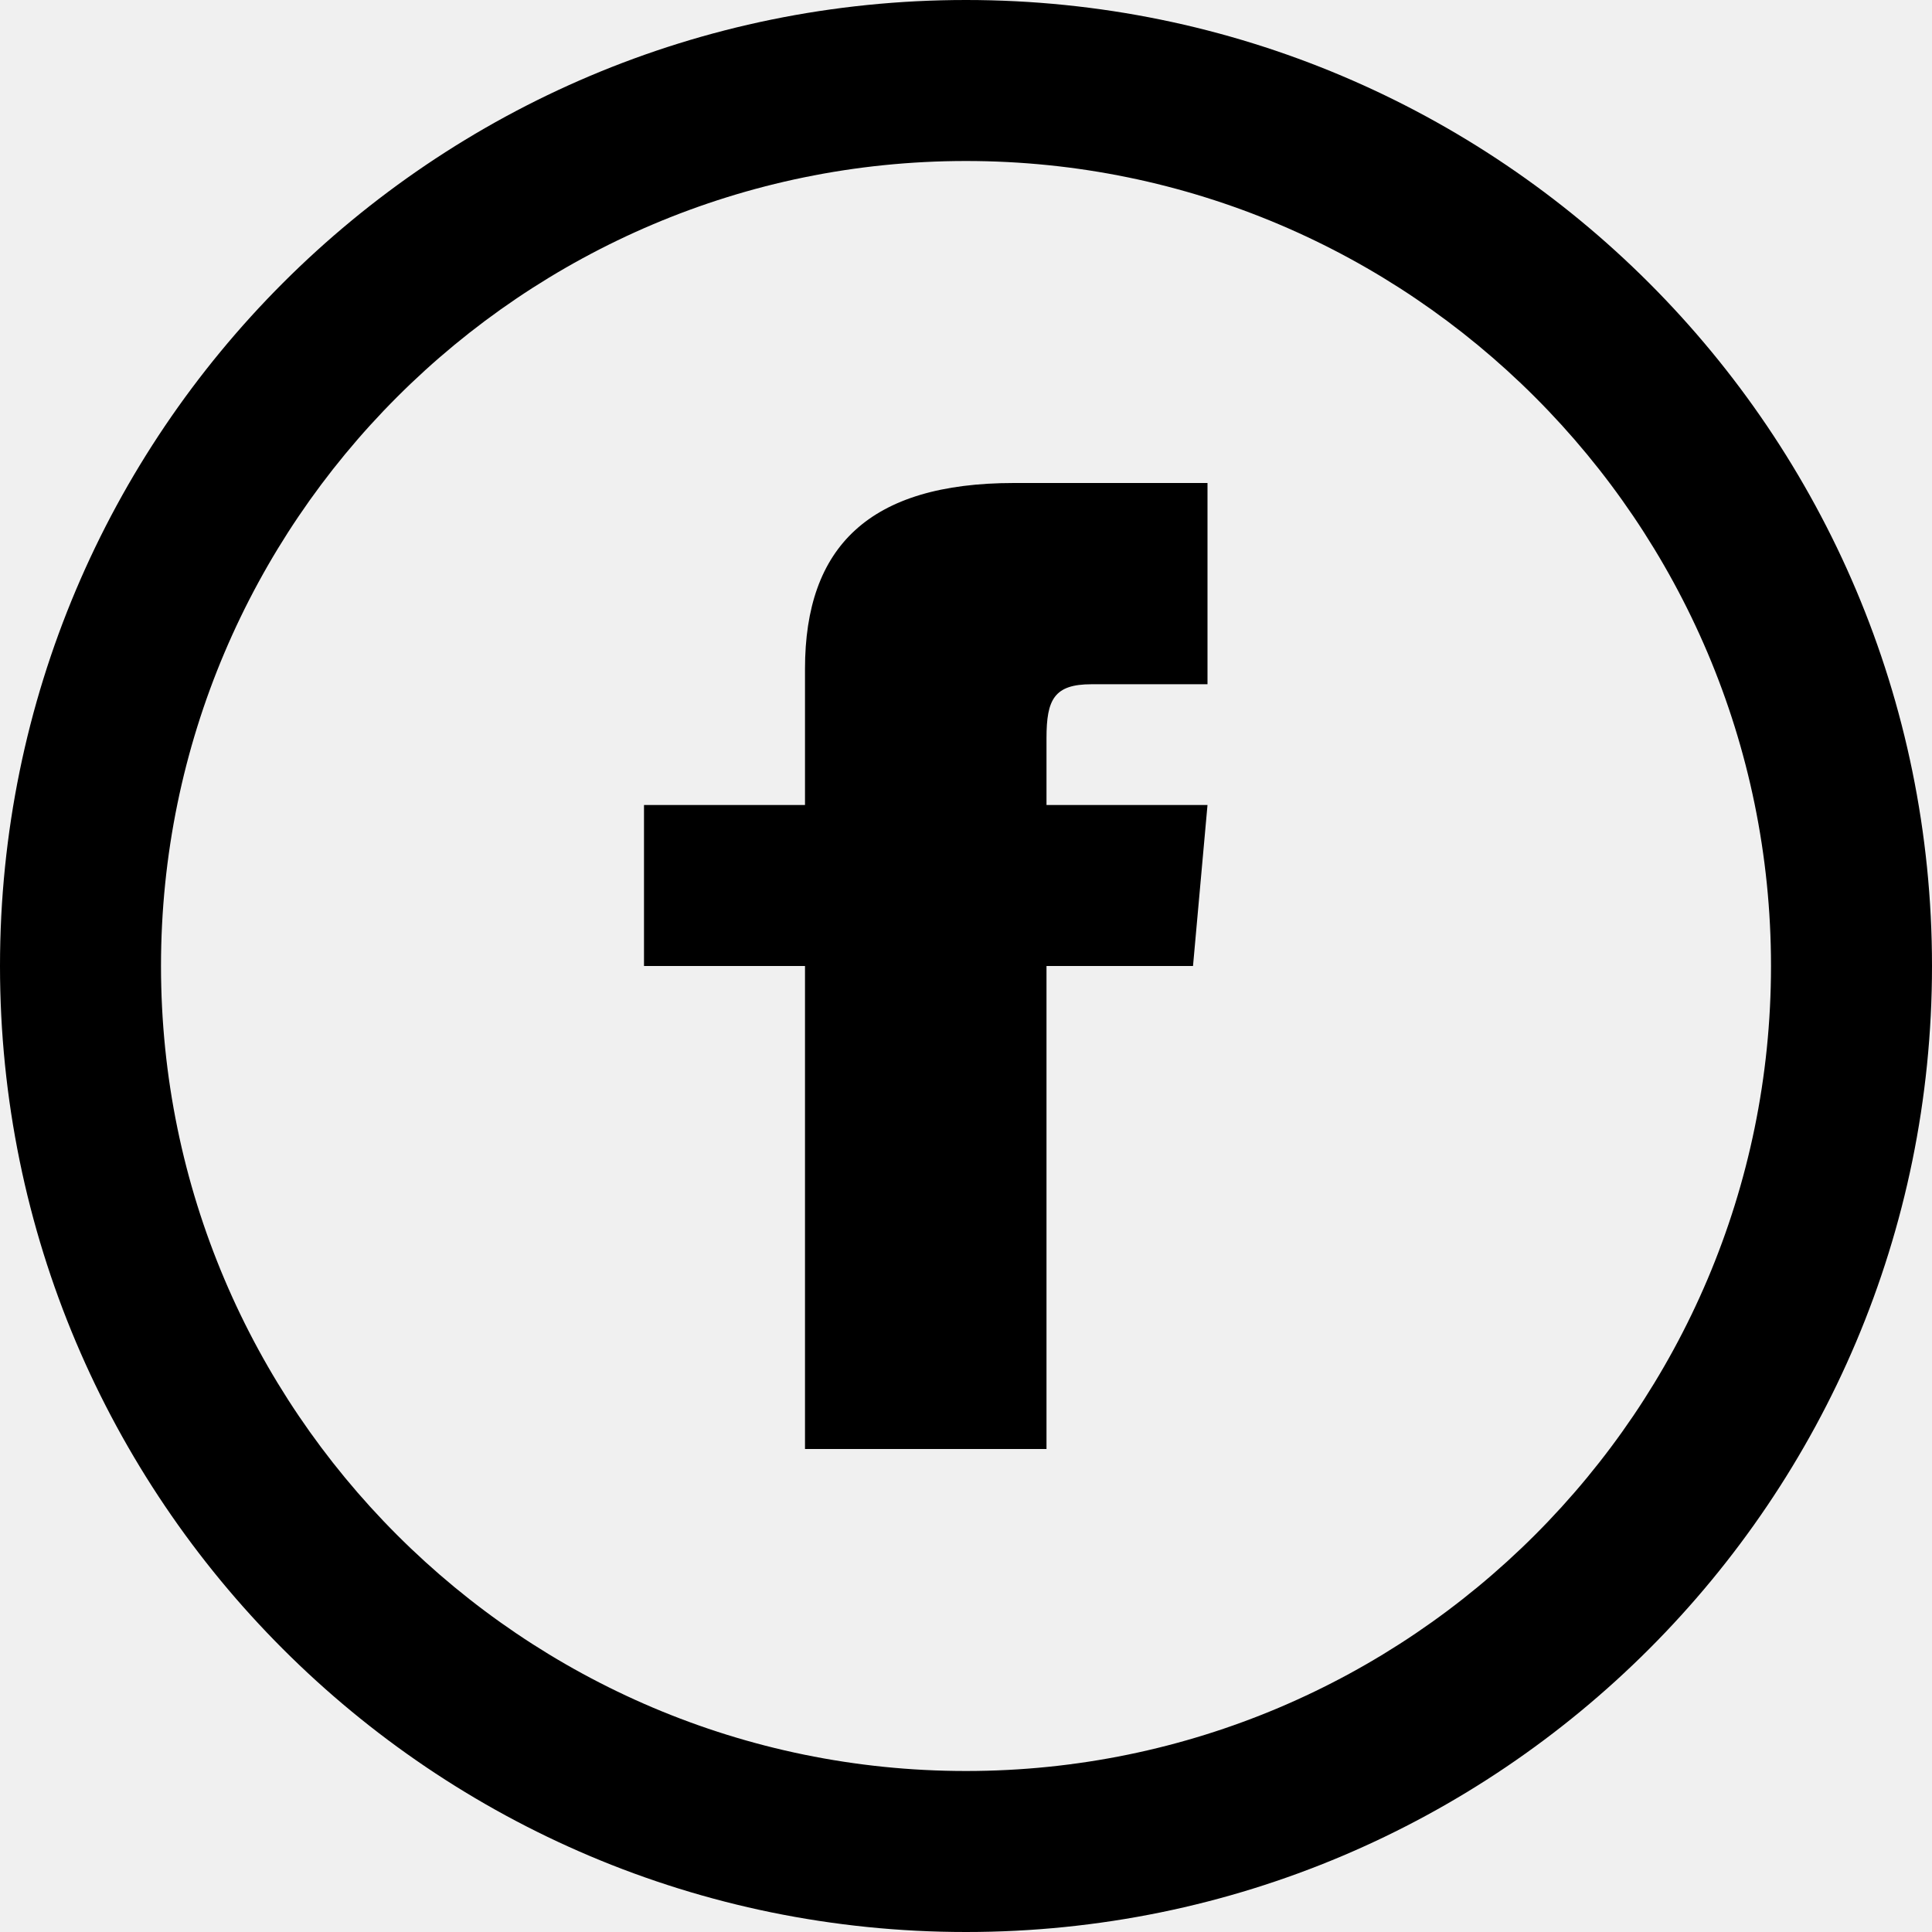
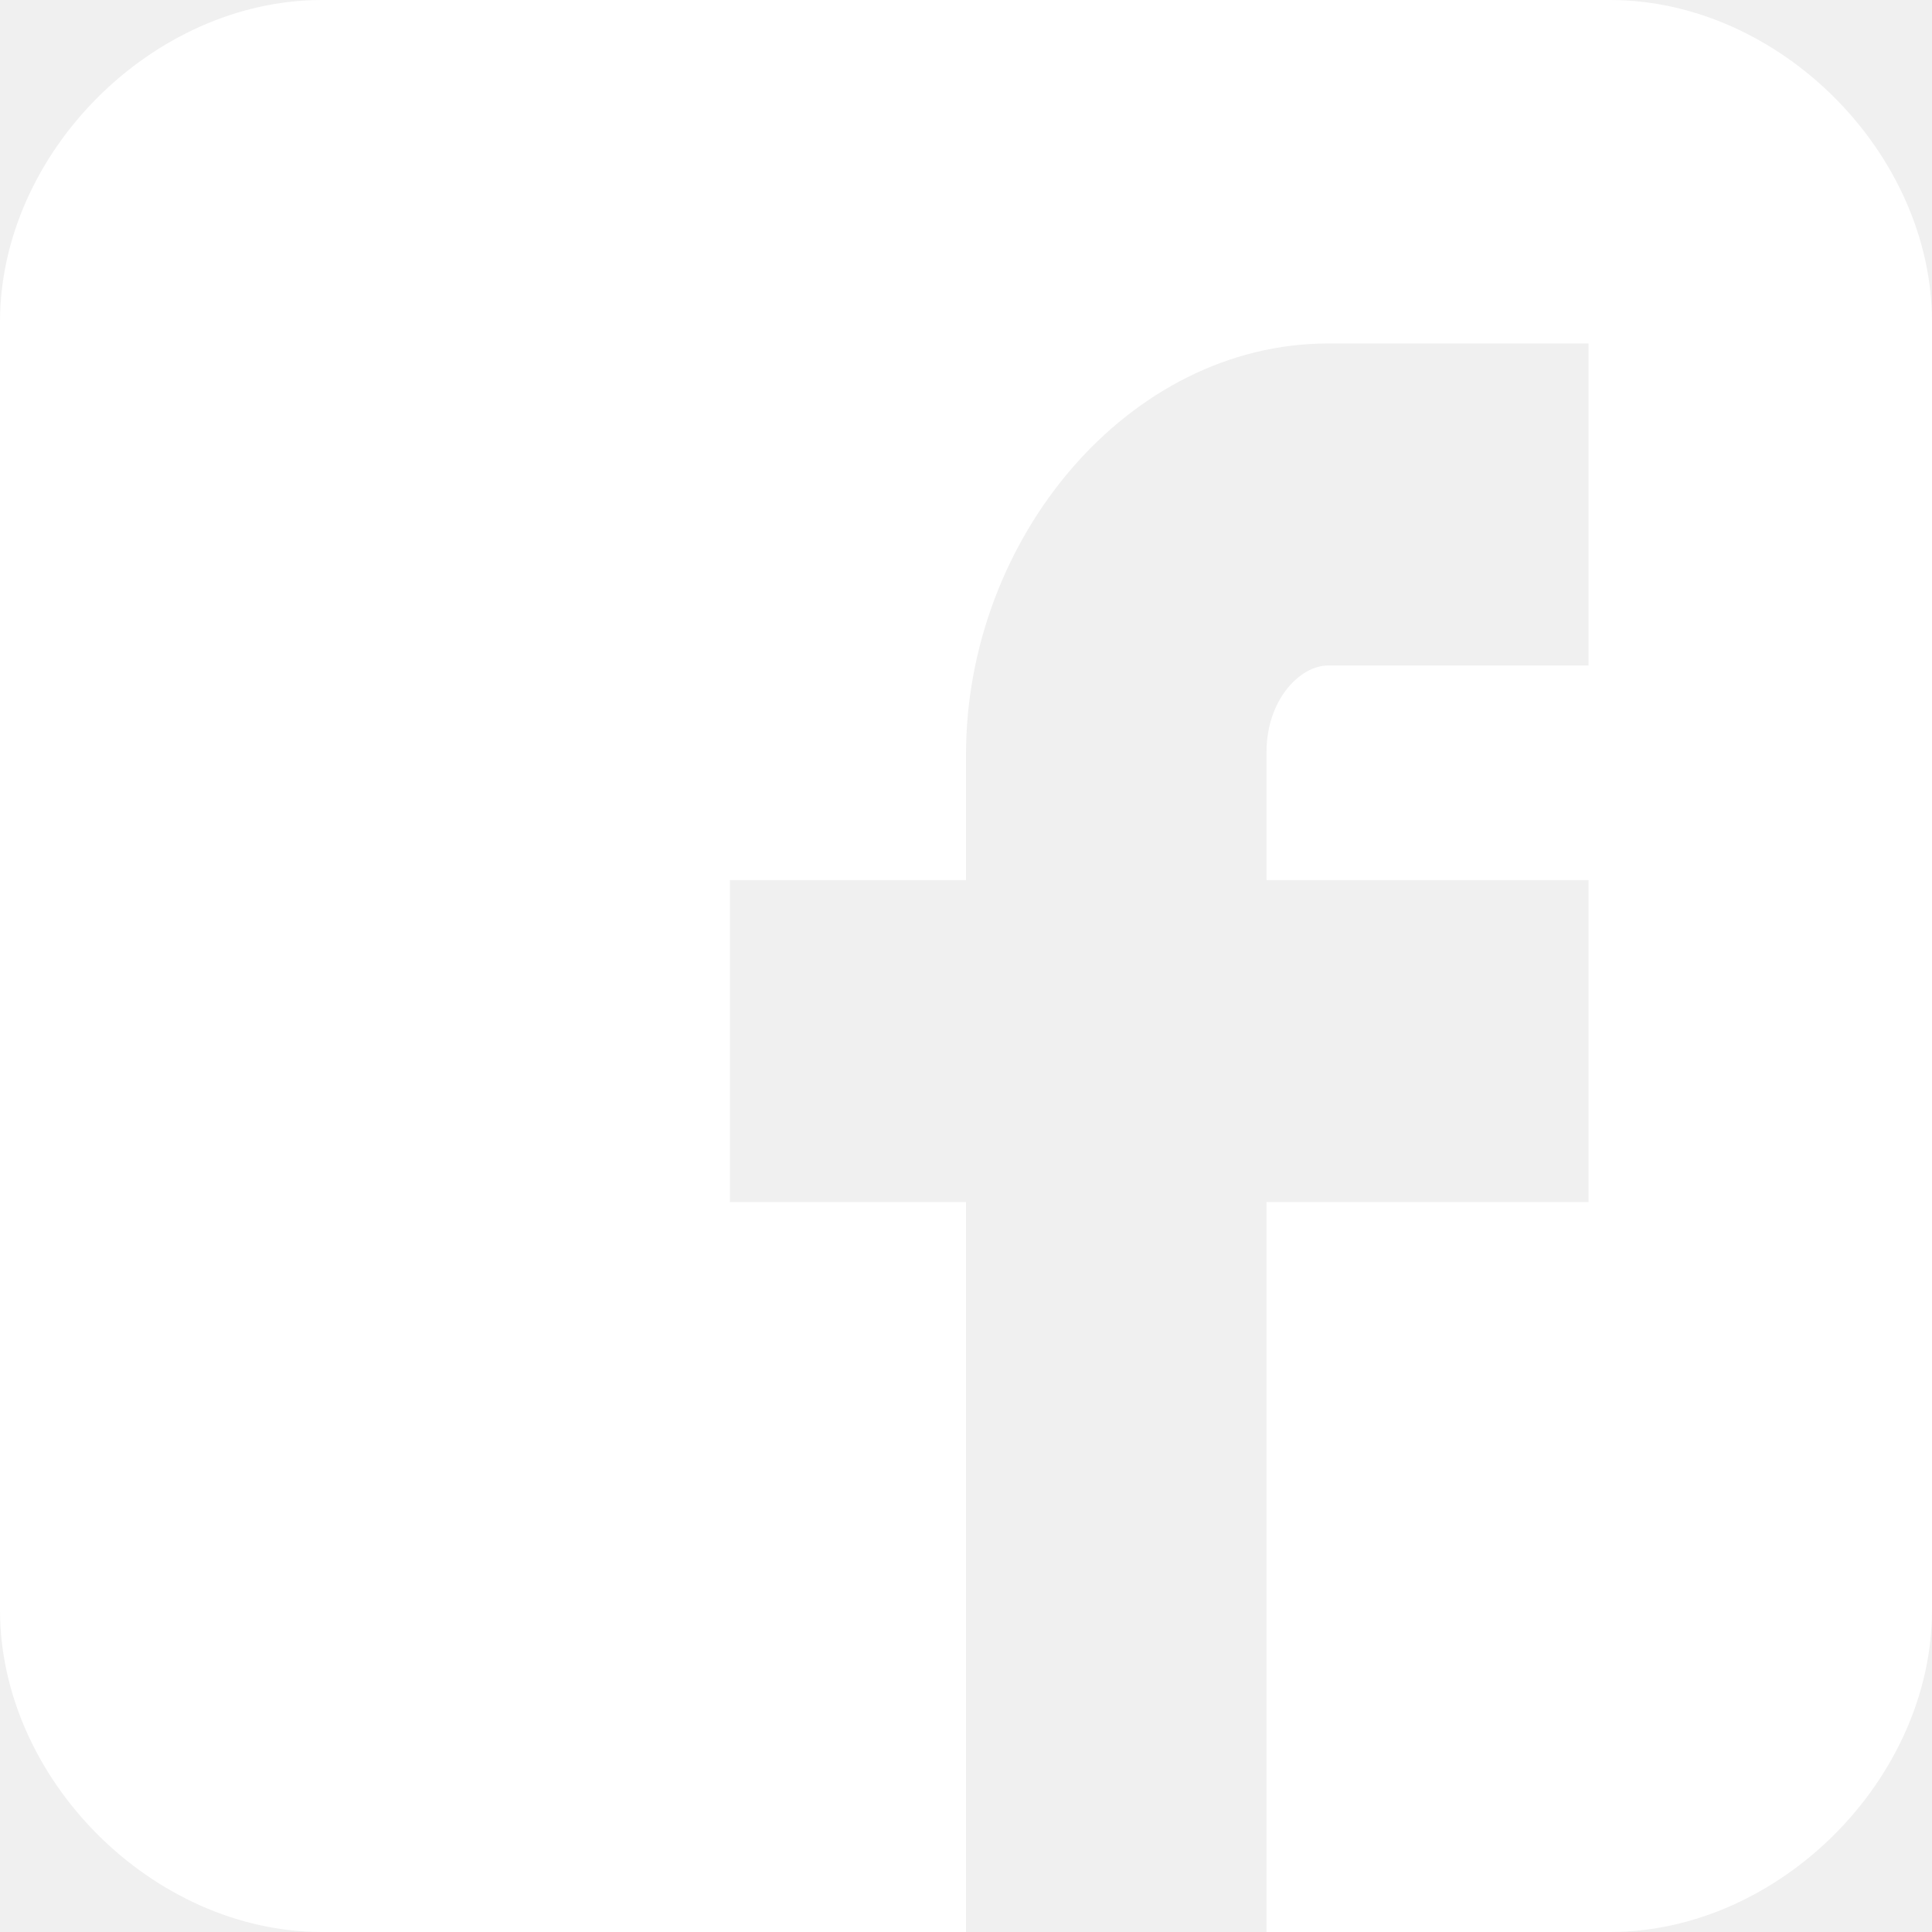
- <svg xmlns="http://www.w3.org/2000/svg" width="24" height="24" viewBox="0 0 24 24">
-   <path d="M12 2c5.514 0 10 4.486 10 10s-4.486 10-10 10-10-4.486-10-10 4.486-10 10-10zm0-2c-6.627 0-12 5.373-12 12s5.373 12 12 12 12-5.373 12-12-5.373-12-12-12zm-2 10h-2v2h2v6h3v-6h1.82l.18-2h-2v-.833c0-.478.096-.667.558-.667h1.442v-2.5h-2.404c-1.798 0-2.596.792-2.596 2.308v1.692z" />
+ <svg xmlns="http://www.w3.org/2000/svg" version="1.1" id="Capa_1" x="0px" y="0px" width="512px" height="512px" viewBox="0 0 90 90" style="enable-background:new 0 0 90 90;" xml:space="preserve">
+   <g>
+     <path id="Facebook__x28_alt_x29_" d="M90,15.001C90,7.119,82.884,0,75,0H15C7.116,0,0,7.119,0,15.001v59.998   C0,82.881,7.116,90,15.001,90H45V56H34V41h11v-5.844C45,25.077,52.568,16,61.875,16H74v15H61.875C60.548,31,59,32.611,59,35.024V41   h15v15H59v34h16c7.884,0,15-7.119,15-15.001V15.001z" fill="#FFFFFF" />
+   </g>
+   <g>
+ </g>
+   <g>
+ </g>
+   <g>
+ </g>
+   <g>
+ </g>
+   <g>
+ </g>
+   <g>
+ </g>
+   <g>
+ </g>
+   <g>
+ </g>
+   <g>
+ </g>
+   <g>
+ </g>
+   <g>
+ </g>
+   <g>
+ </g>
+   <g>
+ </g>
+   <g>
+ </g>
+   <g>
+ </g>
</svg>
